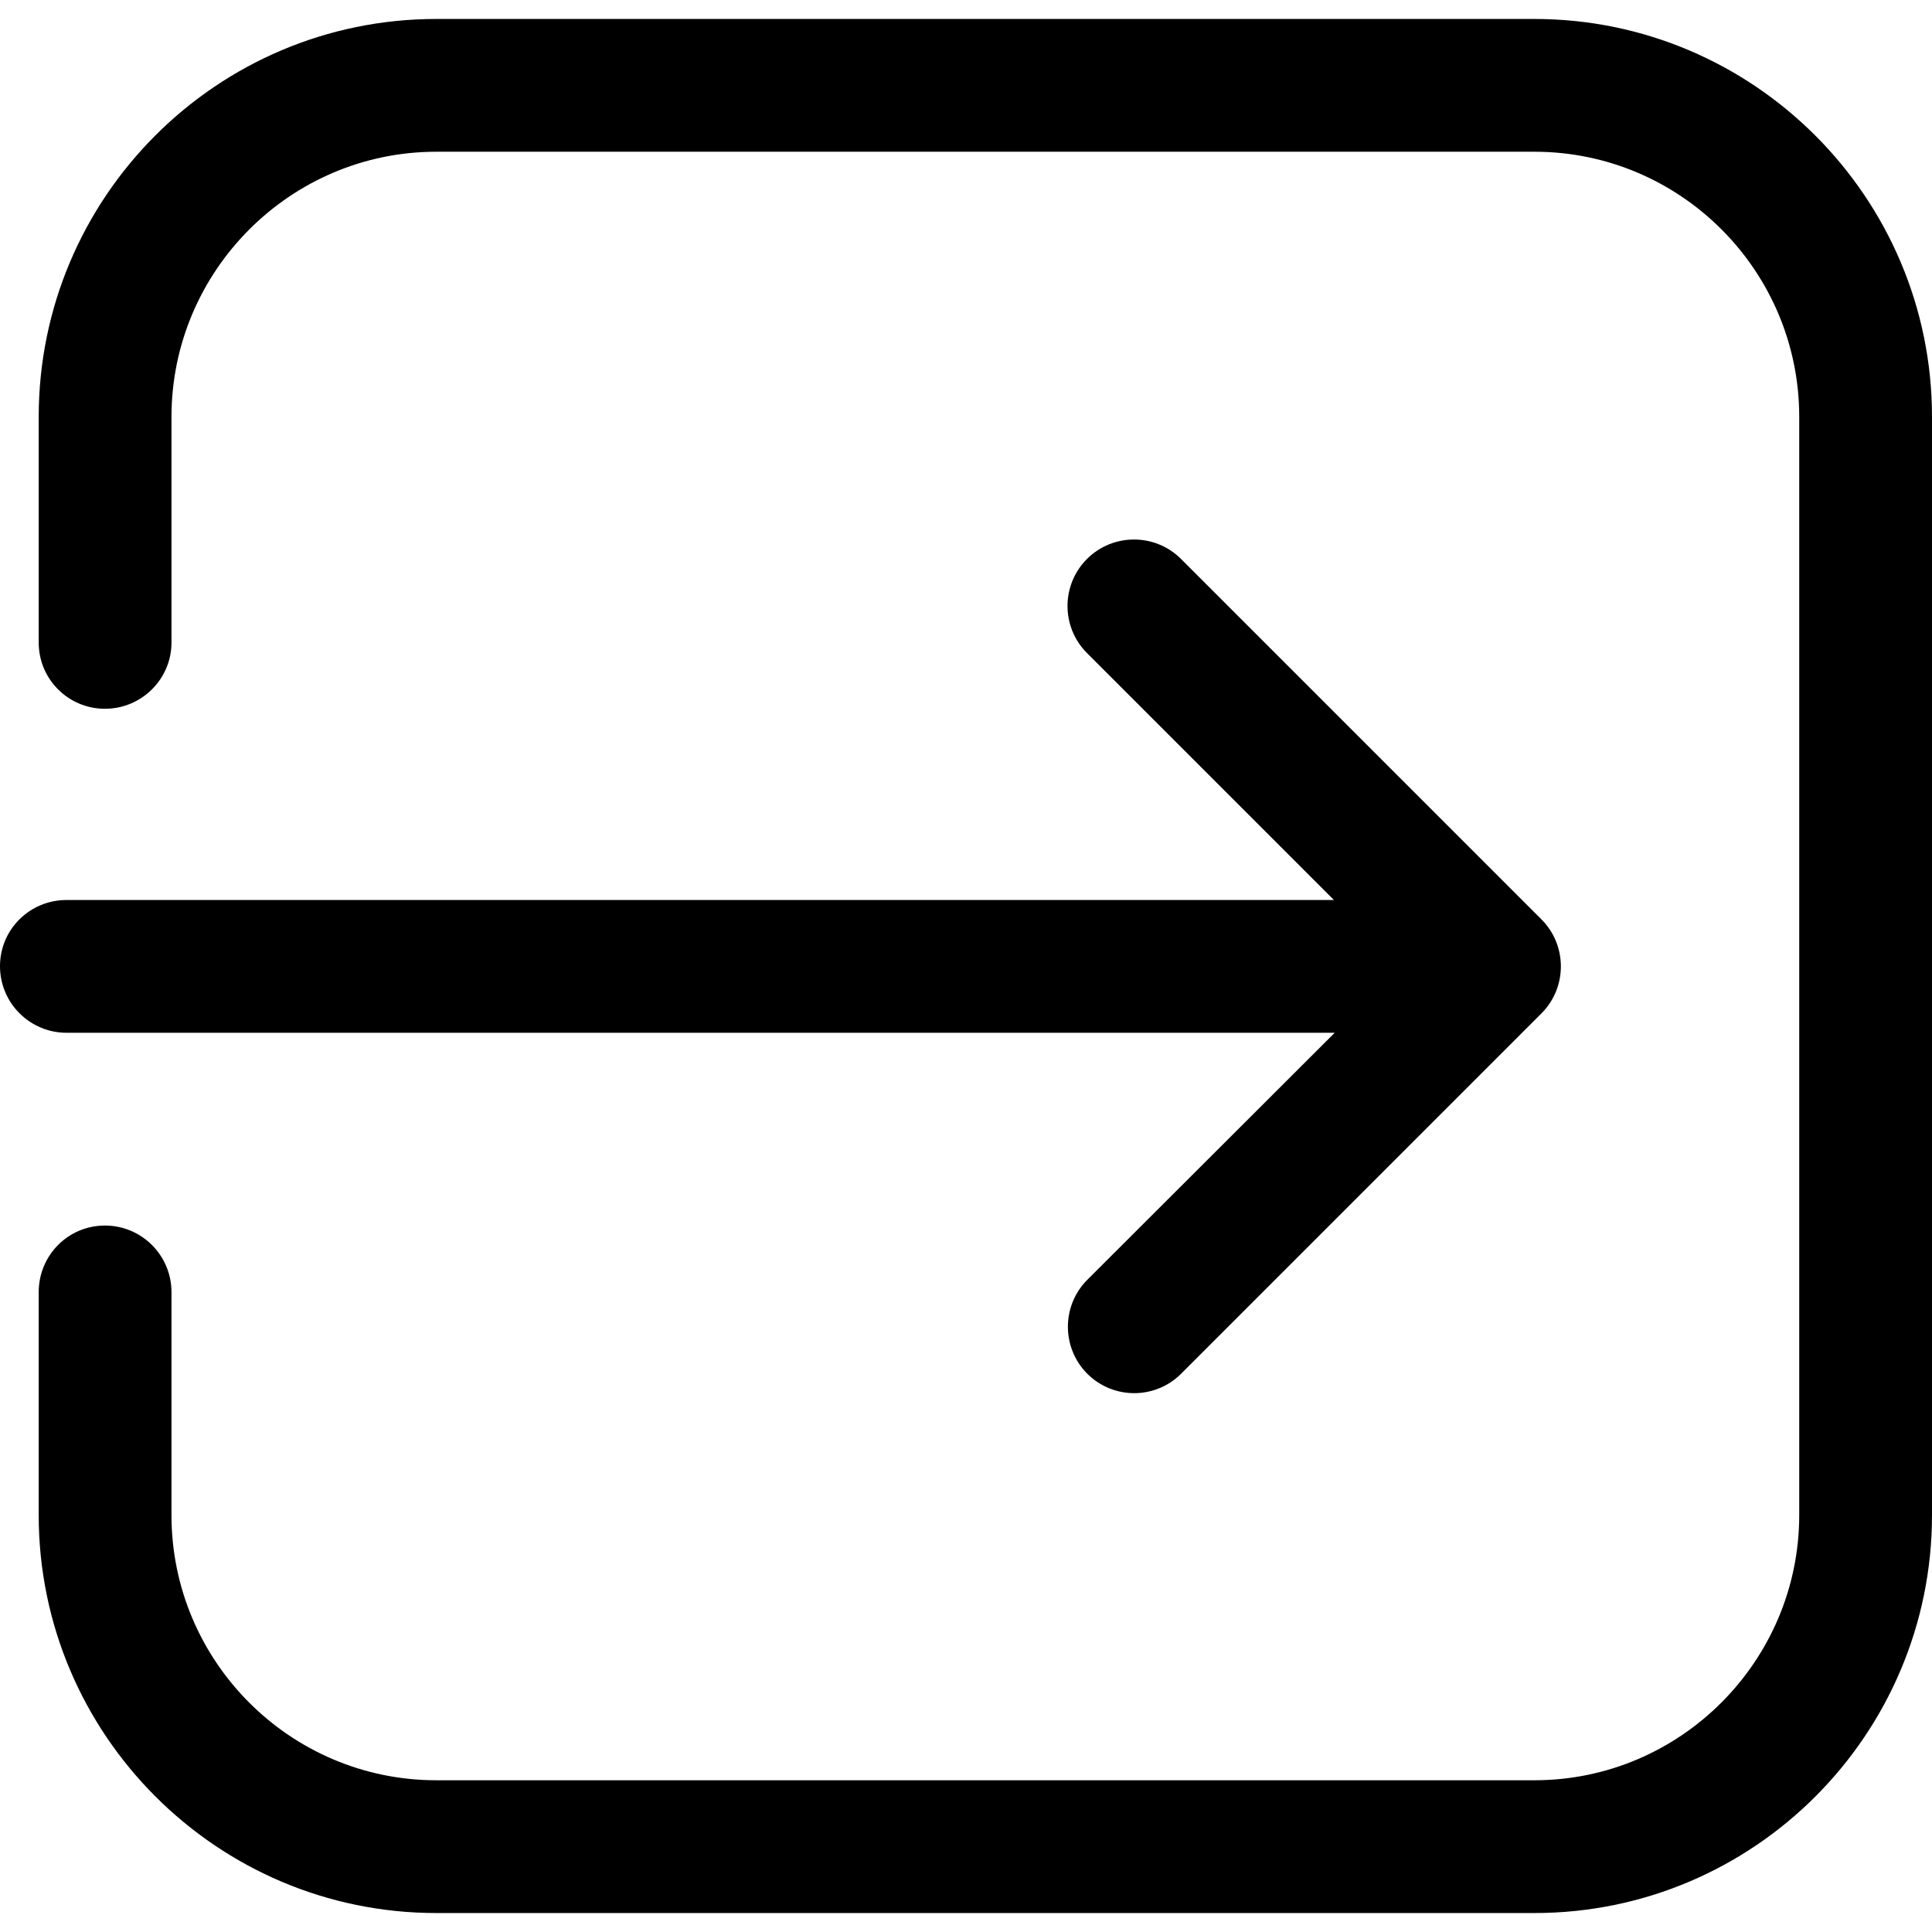
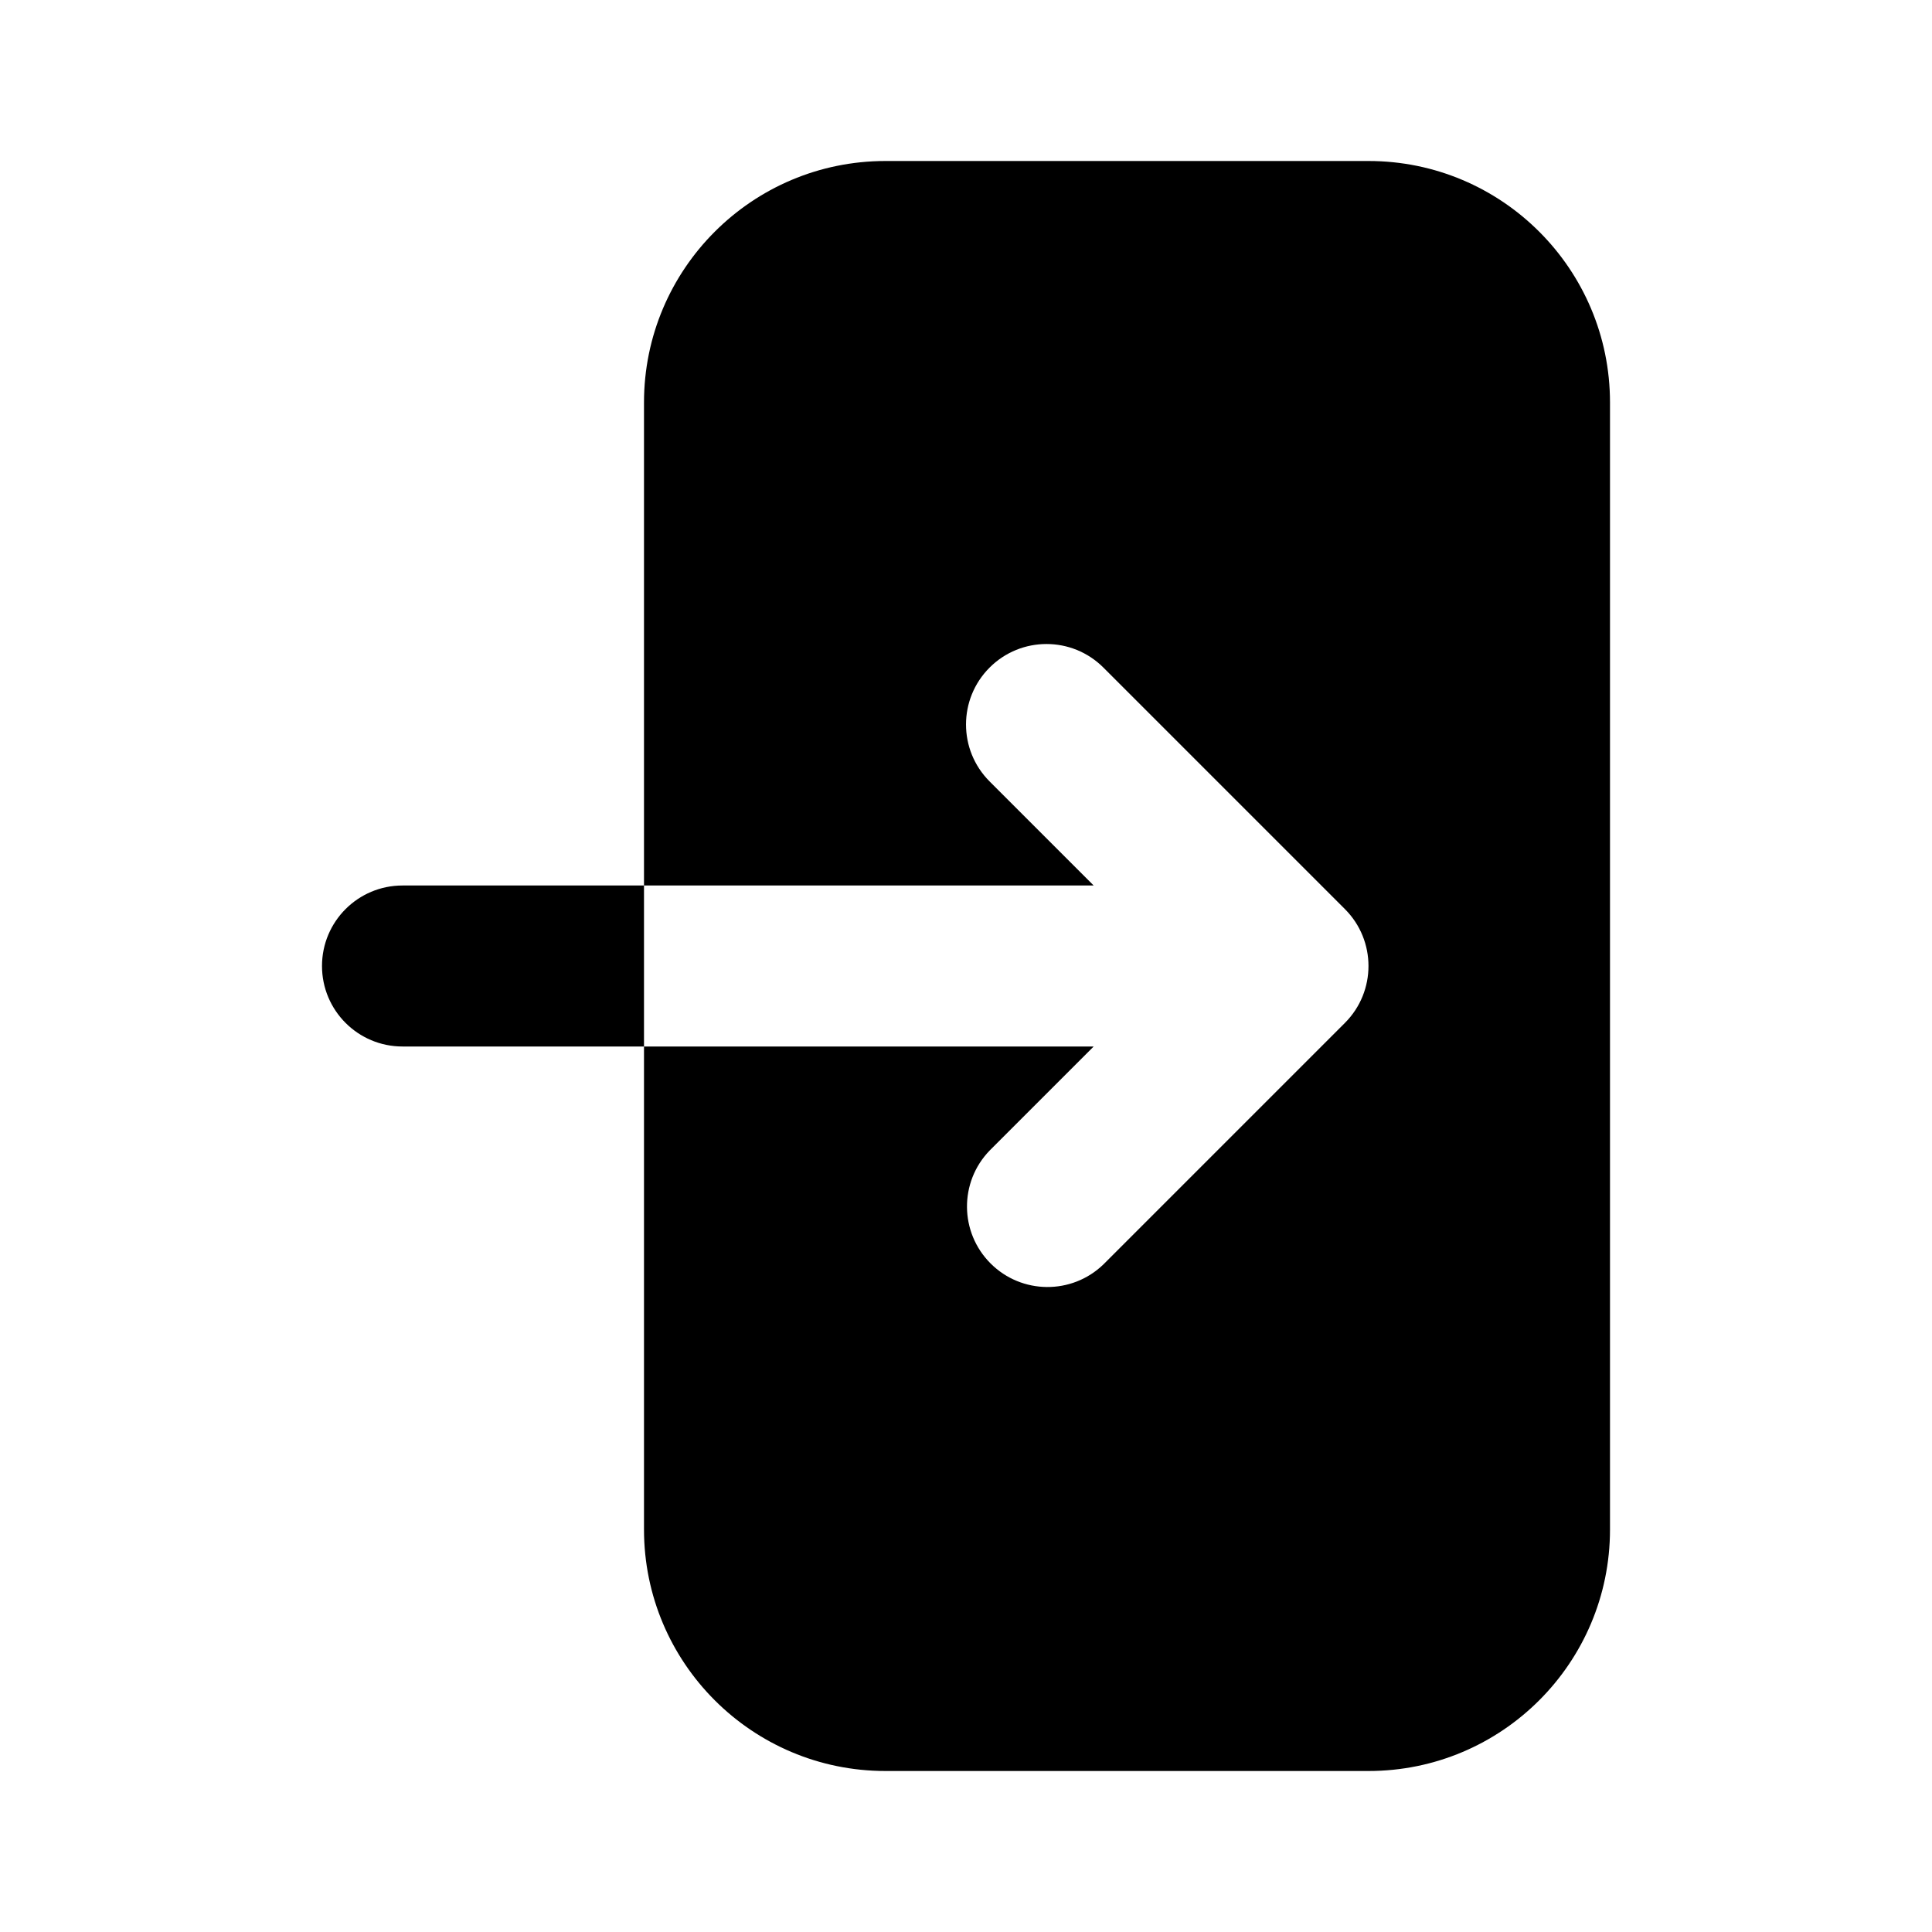
- <svg xmlns="http://www.w3.org/2000/svg" version="1.1" id="Capa_1" x="0px" y="0px" viewBox="0 0 499.1 499.1" style="enable-background:new 0 0 499.1 499.1;" xml:space="preserve">
-   <g>
-     <g>
-       <g>
-         <path d="M0,249.6c0,9.5,7.7,17.2,17.2,17.2h327.6l-63.9,63.8c-6.7,6.7-6.7,17.6,0,24.3c3.3,3.3,7.7,5,12.1,5s8.8-1.7,12.1-5     l93.1-93.1c6.7-6.7,6.7-17.6,0-24.3l-93.1-93.1c-6.7-6.7-17.6-6.7-24.3,0c-6.7,6.7-6.7,17.6,0,24.3l63.8,63.8H17.2     C7.7,232.5,0,240.1,0,249.6z" />
-         <path d="M396.4,494.2c56.7,0,102.7-46.1,102.7-102.8V107.7C499.1,51,453,4.9,396.4,4.9H112.7C56,4.9,10,51,10,107.7V166     c0,9.5,7.7,17.1,17.1,17.1c9.5,0,17.2-7.7,17.2-17.1v-58.3c0-37.7,30.7-68.5,68.4-68.5h283.7c37.7,0,68.4,30.7,68.4,68.5v283.7     c0,37.7-30.7,68.5-68.4,68.5H112.7c-37.7,0-68.4-30.7-68.4-68.5v-57.6c0-9.5-7.7-17.2-17.2-17.2S10,324.3,10,333.8v57.6     c0,56.7,46.1,102.8,102.7,102.8H396.4L396.4,494.2z" />
-       </g>
-     </g>
-     <g>
- 	</g>
-     <g>
- 	</g>
-     <g>
- 	</g>
-     <g>
- 	</g>
-     <g>
- 	</g>
-     <g>
- 	</g>
-     <g>
- 	</g>
-     <g>
- 	</g>
-     <g>
- 	</g>
-     <g>
- 	</g>
-     <g>
- 	</g>
-     <g>
- 	</g>
-     <g>
- 	</g>
-     <g>
- 	</g>
-     <g>
- 	</g>
-   </g>
-   <g>
- </g>
-   <g>
- </g>
-   <g>
- </g>
-   <g>
- </g>
-   <g>
- </g>
-   <g>
- </g>
-   <g>
- </g>
-   <g>
- </g>
-   <g>
- </g>
-   <g>
- </g>
-   <g>
- </g>
-   <g>
- </g>
-   <g>
- </g>
-   <g>
- </g>
-   <g>
- </g>
+ <svg xmlns="http://www.w3.org/2000/svg" width="24px" height="24px" viewBox="0 0 24 24" fill="none">
+   <path fill="currentColor" fill-rule="evenodd" d="M11 2a3 3 0 0 0-3 3v14a3 3 0 0 0 3 3h6a3 3 0 0 0 3-3V5a3 3 0 0 0-3-3h-6zm1.293 6.293a1 1 0 0 1 1.414 0l3 3a1 1 0 0 1 0 1.414l-3 3a1 1 0 0 1-1.414-1.414L13.586 13H5a1 1 0 1 1 0-2h8.586l-1.293-1.293a1 1 0 0 1 0-1.414z" clip-rule="evenodd" />
</svg>
